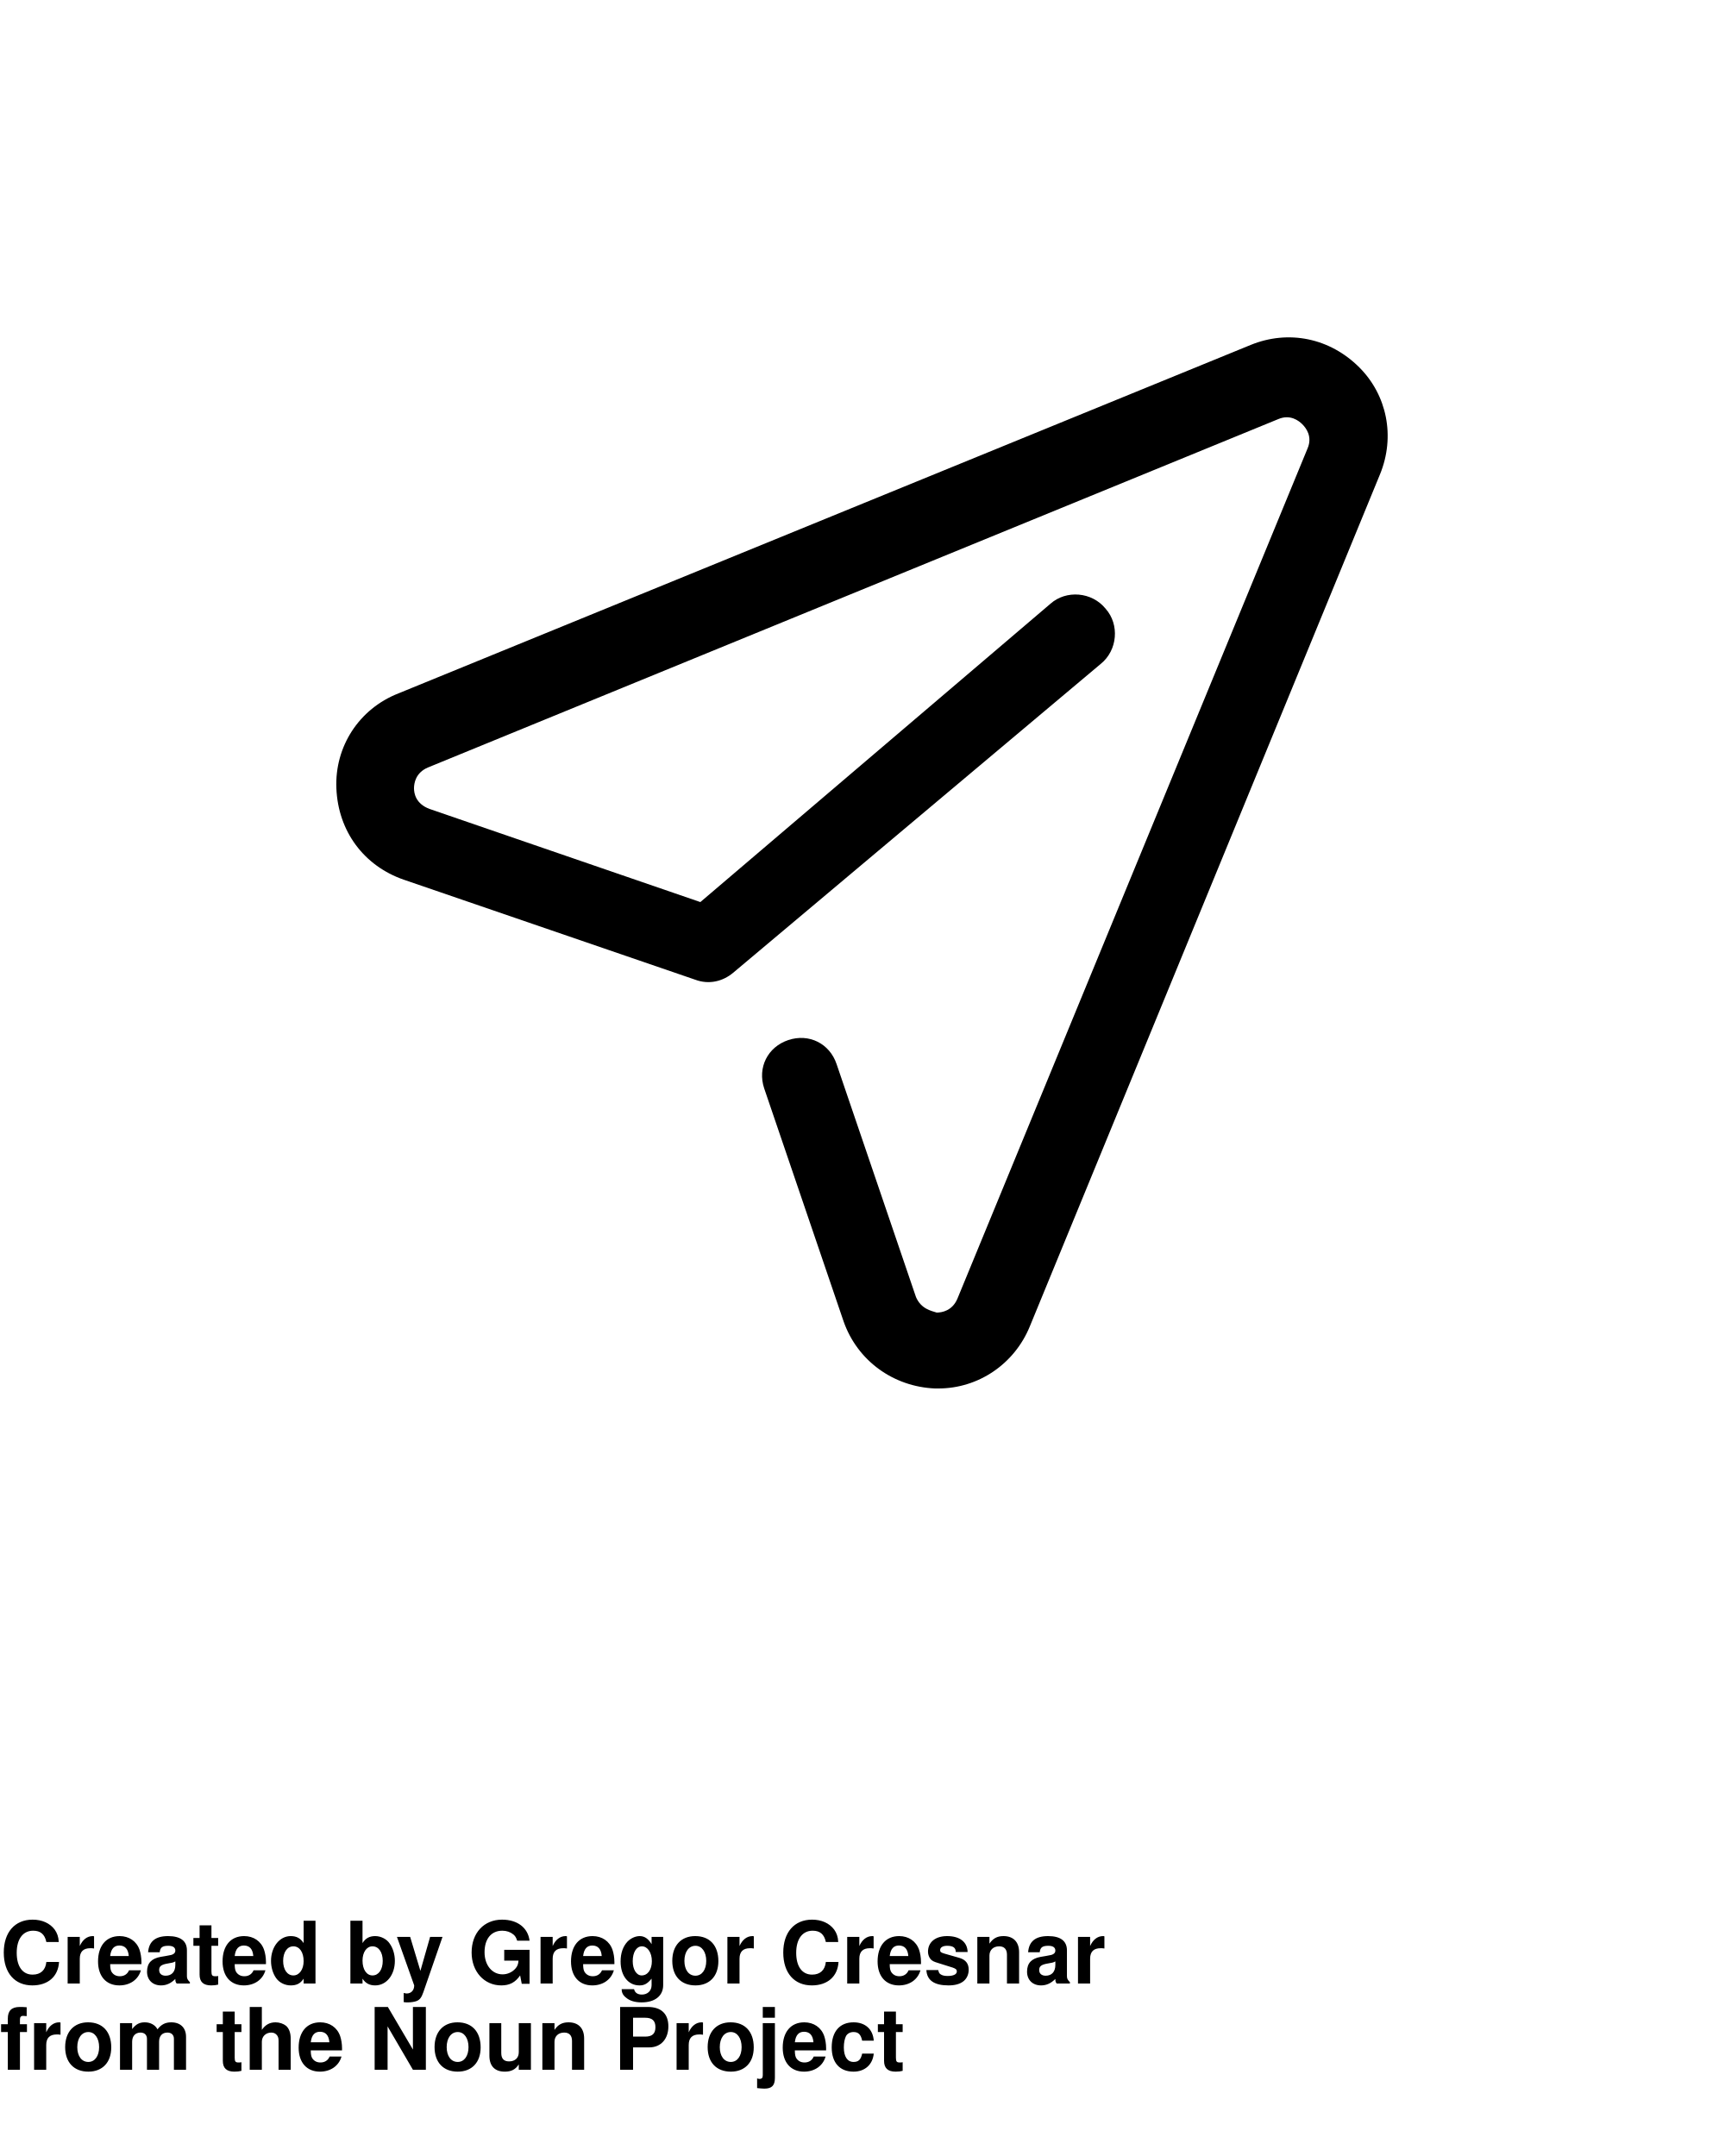
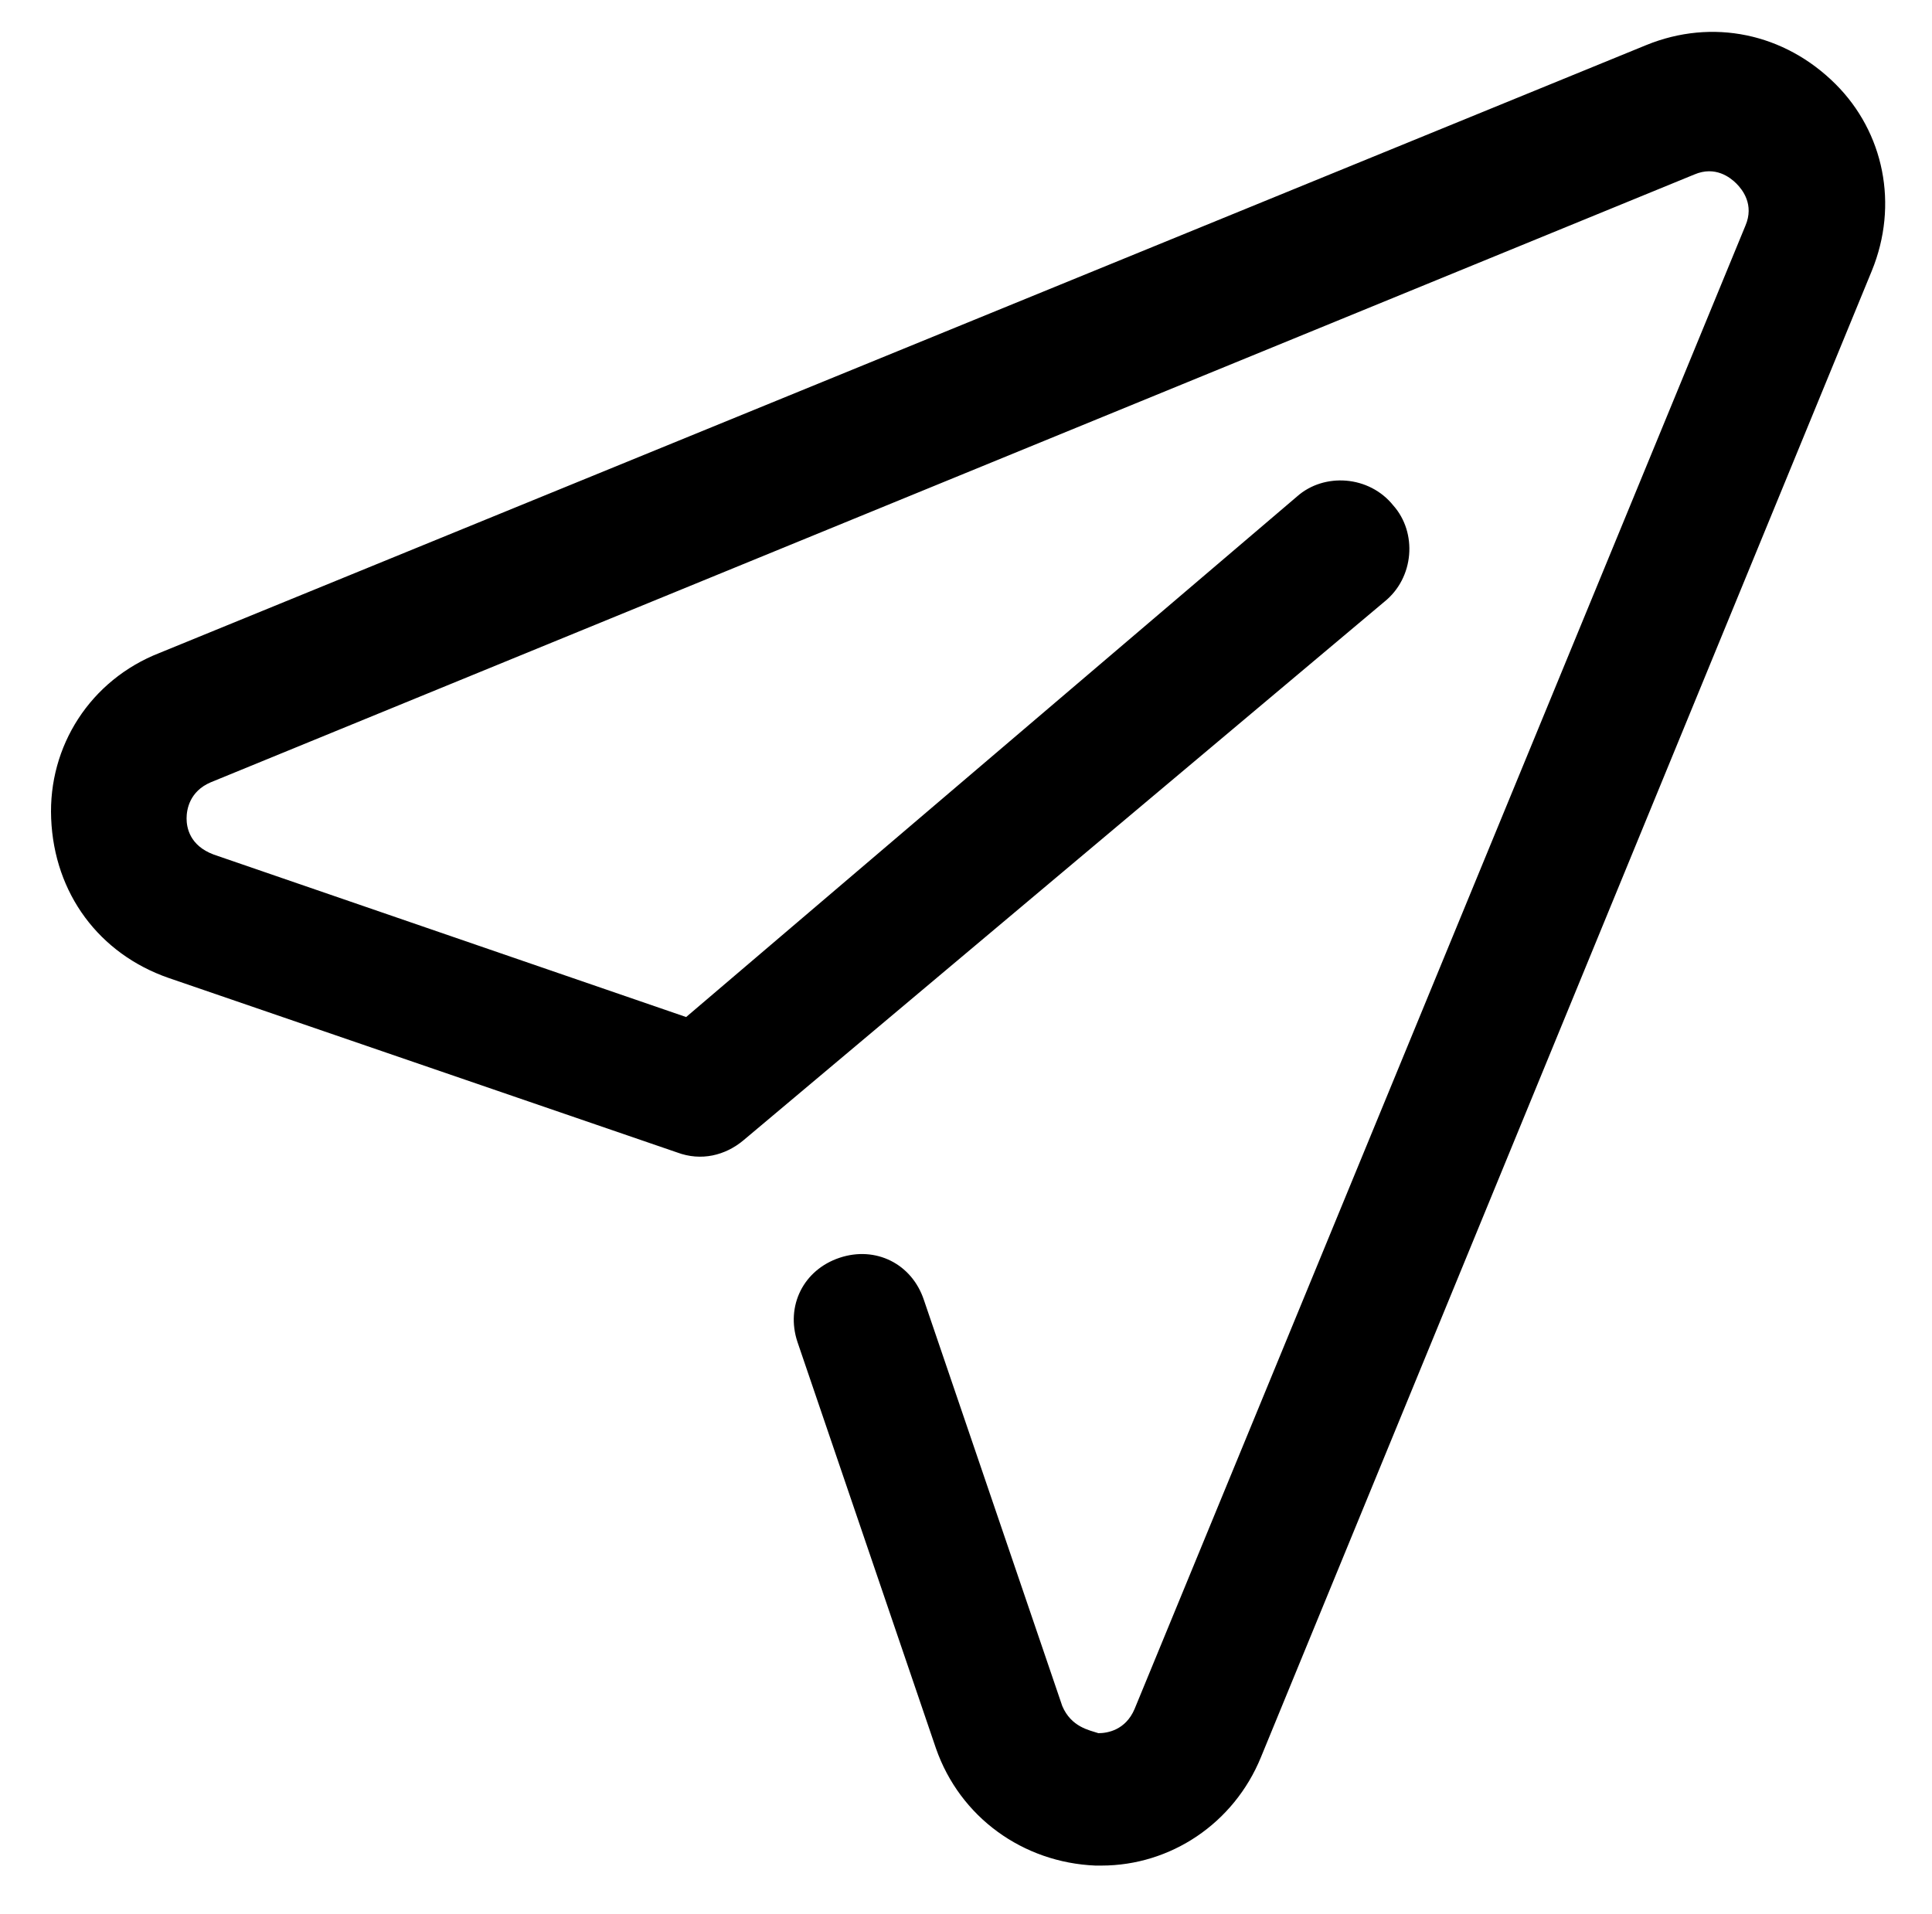
- <svg xmlns="http://www.w3.org/2000/svg" version="1.1" x="0px" y="0px" viewBox="0 0 100 125" enable-background="new 0 0 100 100" xml:space="preserve">
-   <path d="M80,27.5L59.7,76.9c-0.9,2.2-3,3.6-5.3,3.6c-0.1,0-0.1,0-0.2,0c-2.4-0.1-4.5-1.6-5.3-3.9l-4.6-13.5  c-0.4-1.2,0.2-2.4,1.4-2.8c1.2-0.4,2.4,0.2,2.8,1.4l4.6,13.5c0.3,0.7,0.9,0.8,1.2,0.9c0.3,0,0.9-0.1,1.2-0.8l20.3-49.3  c0.3-0.7-0.1-1.2-0.3-1.4c-0.2-0.2-0.7-0.6-1.4-0.3L24.8,44.5c-0.7,0.3-0.8,0.9-0.8,1.2c0,0.3,0.1,0.9,0.9,1.2l15.7,5.4l20.3-17.3  c0.9-0.8,2.4-0.7,3.2,0.3c0.8,0.9,0.7,2.4-0.3,3.2L42.5,56.4c-0.6,0.5-1.4,0.7-2.2,0.4l-16.9-5.8c-2.3-0.8-3.8-2.8-3.9-5.3  c-0.1-2.4,1.3-4.6,3.6-5.5L72.5,20c2.2-0.9,4.6-0.4,6.3,1.3C80.4,22.9,80.9,25.3,80,27.5z" />
-   <text x="0" y="115" fill="#000000" font-size="5px" font-weight="bold" font-family="'Helvetica Neue', Helvetica, Arial-Unicode, Arial, Sans-serif">Created by Gregor Cresnar</text>
-   <text x="0" y="120" fill="#000000" font-size="5px" font-weight="bold" font-family="'Helvetica Neue', Helvetica, Arial-Unicode, Arial, Sans-serif">from the Noun Project</text>
+ <svg xmlns="http://www.w3.org/2000/svg" version="1.1" id="Calque_1" x="0px" y="0px" viewBox="-229.2 377.4 64.2 63.6" style="enable-background:new -229.2 377.4 64.2 63.6;" xml:space="preserve">
+   <path d="M-167,386.4l-20.3,49.4c-0.9,2.2-3,3.6-5.3,3.6c-0.1,0-0.1,0-0.2,0c-2.4-0.1-4.5-1.6-5.3-3.9l-4.6-13.5  c-0.4-1.2,0.2-2.4,1.4-2.8c1.2-0.4,2.4,0.2,2.8,1.4l4.6,13.5c0.3,0.7,0.9,0.8,1.2,0.9c0.3,0,0.9-0.1,1.2-0.8l20.3-49.3  c0.3-0.7-0.1-1.2-0.3-1.4c-0.2-0.2-0.7-0.6-1.4-0.3l-49.3,20.2c-0.7,0.3-0.8,0.9-0.8,1.2c0,0.3,0.1,0.9,0.9,1.2l15.7,5.4l20.3-17.3  c0.9-0.8,2.4-0.7,3.2,0.3c0.8,0.9,0.7,2.4-0.3,3.2l-21.3,17.9c-0.6,0.5-1.4,0.7-2.2,0.4l-16.9-5.8c-2.3-0.8-3.8-2.8-3.9-5.3  c-0.1-2.4,1.3-4.6,3.6-5.5l49.4-20.2c2.2-0.9,4.6-0.4,6.3,1.3C-166.6,381.8-166.1,384.2-167,386.4z" />
</svg>
